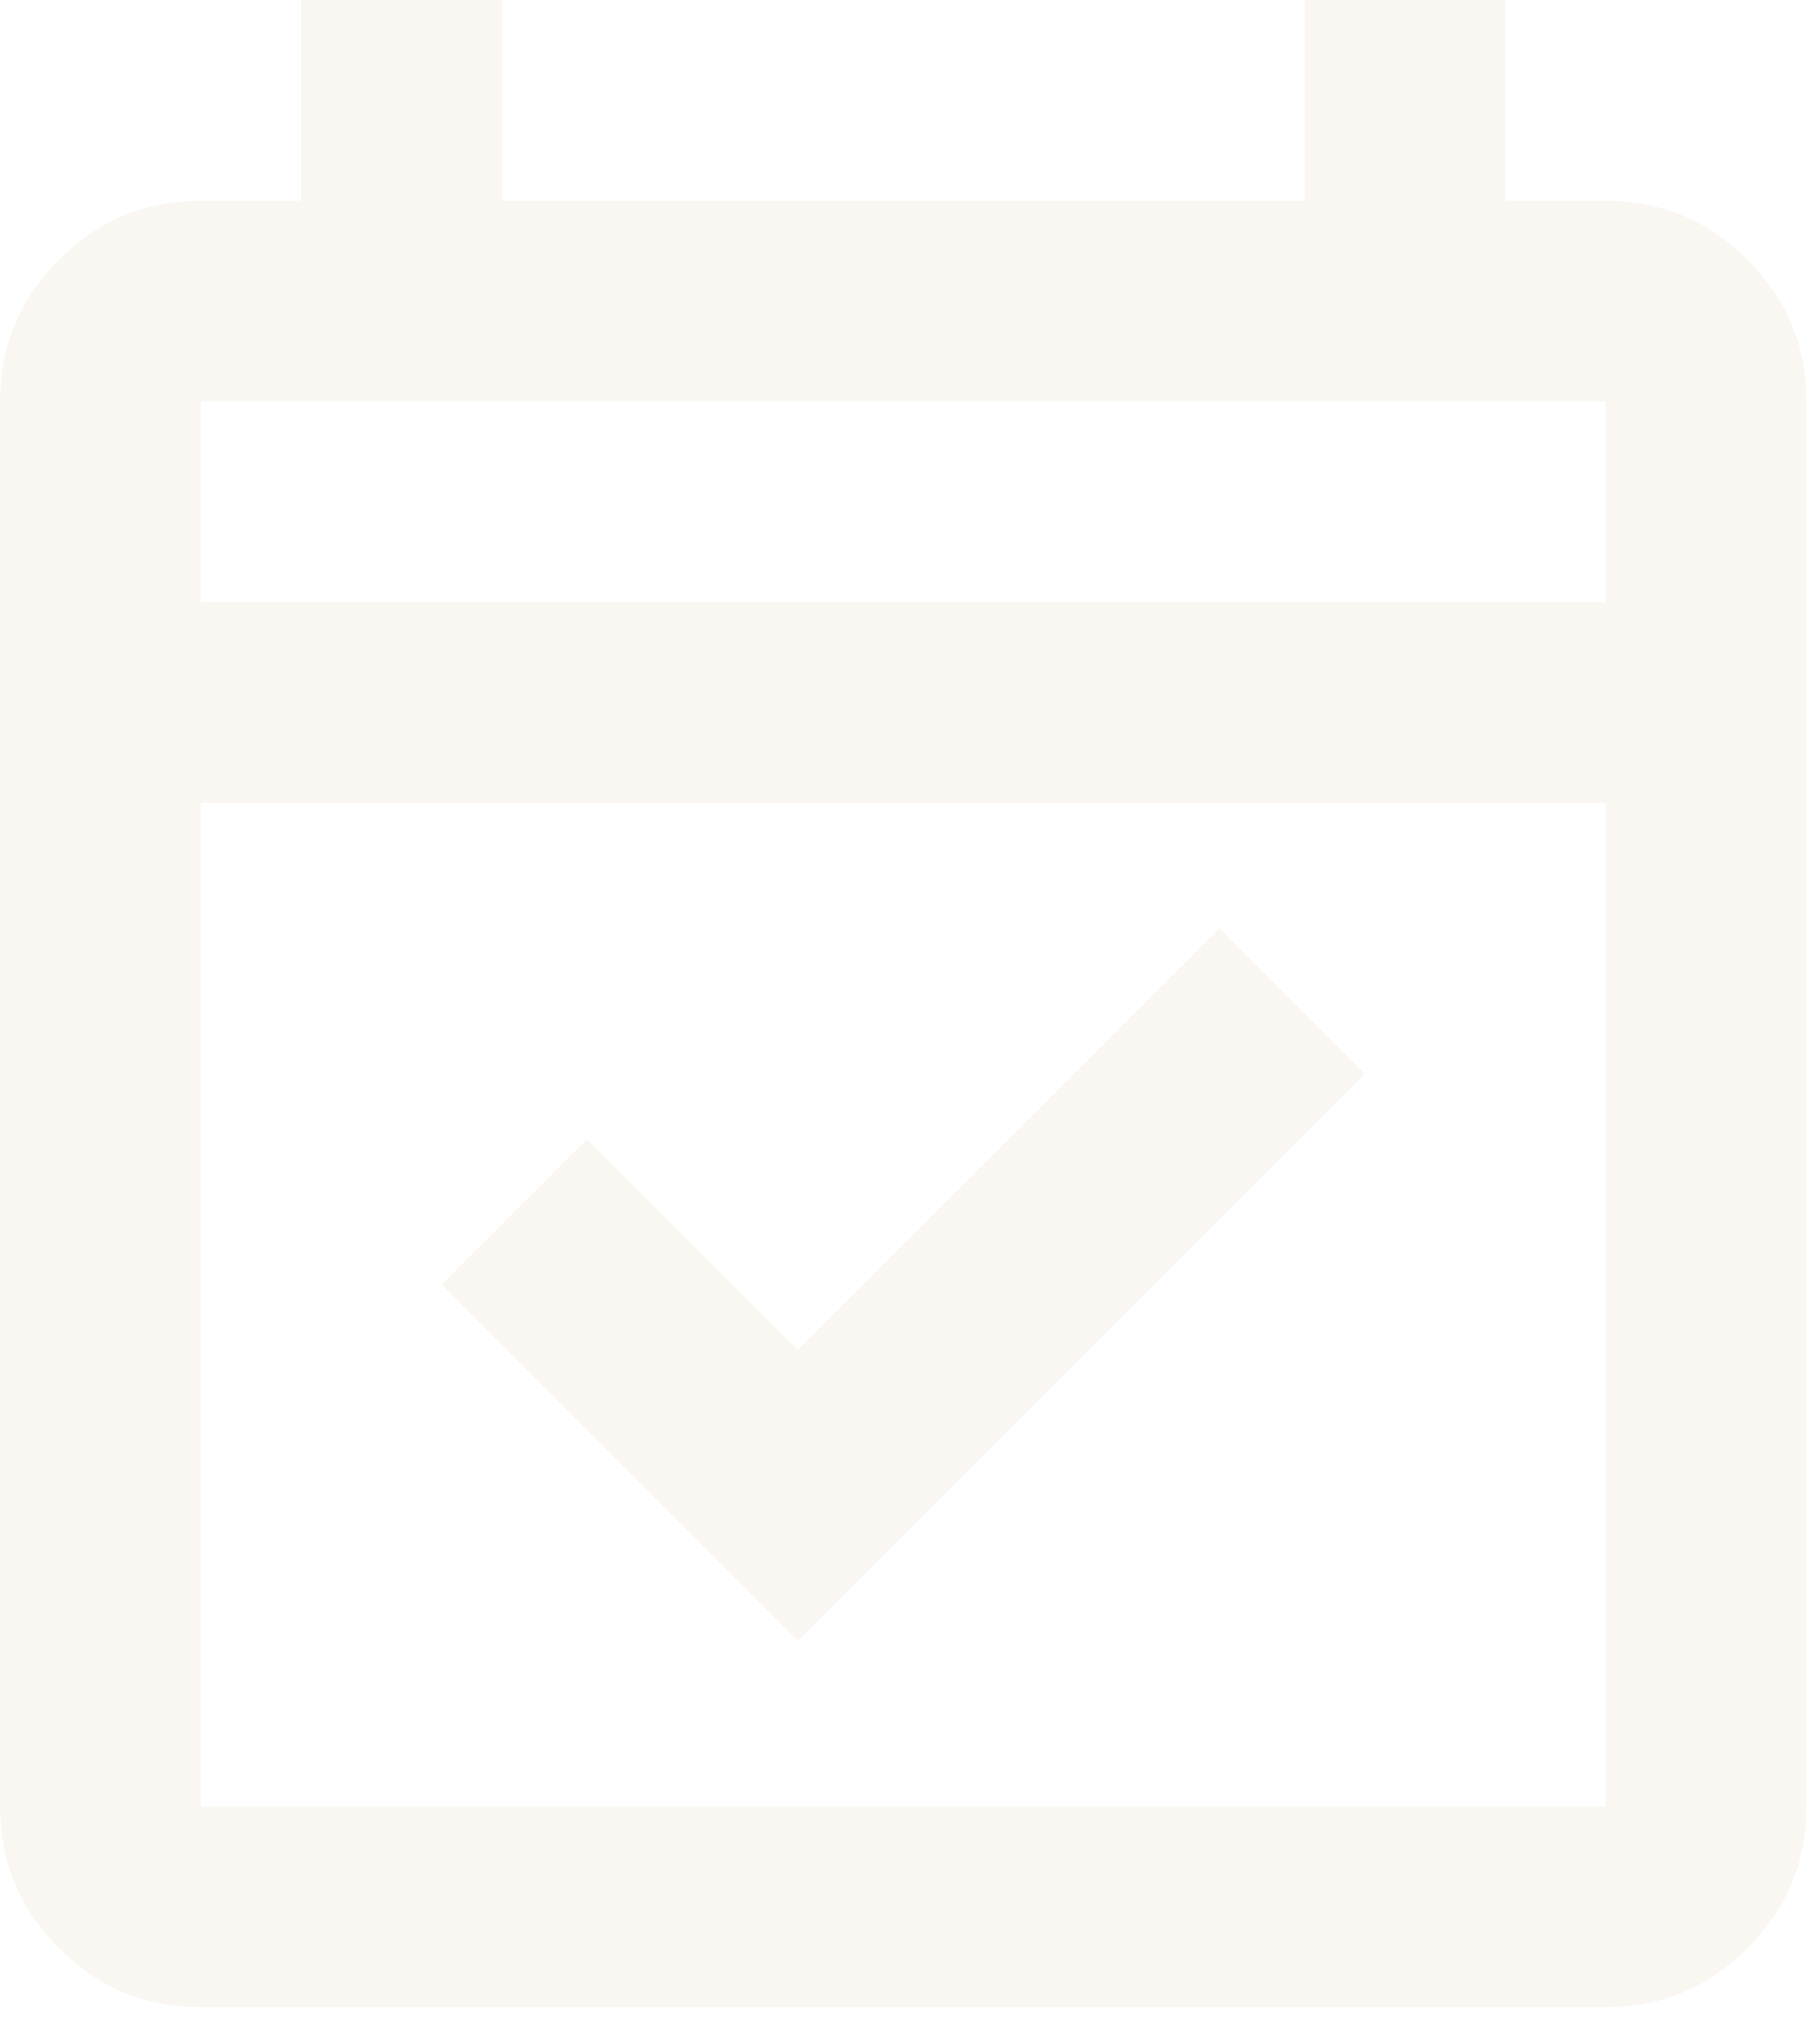
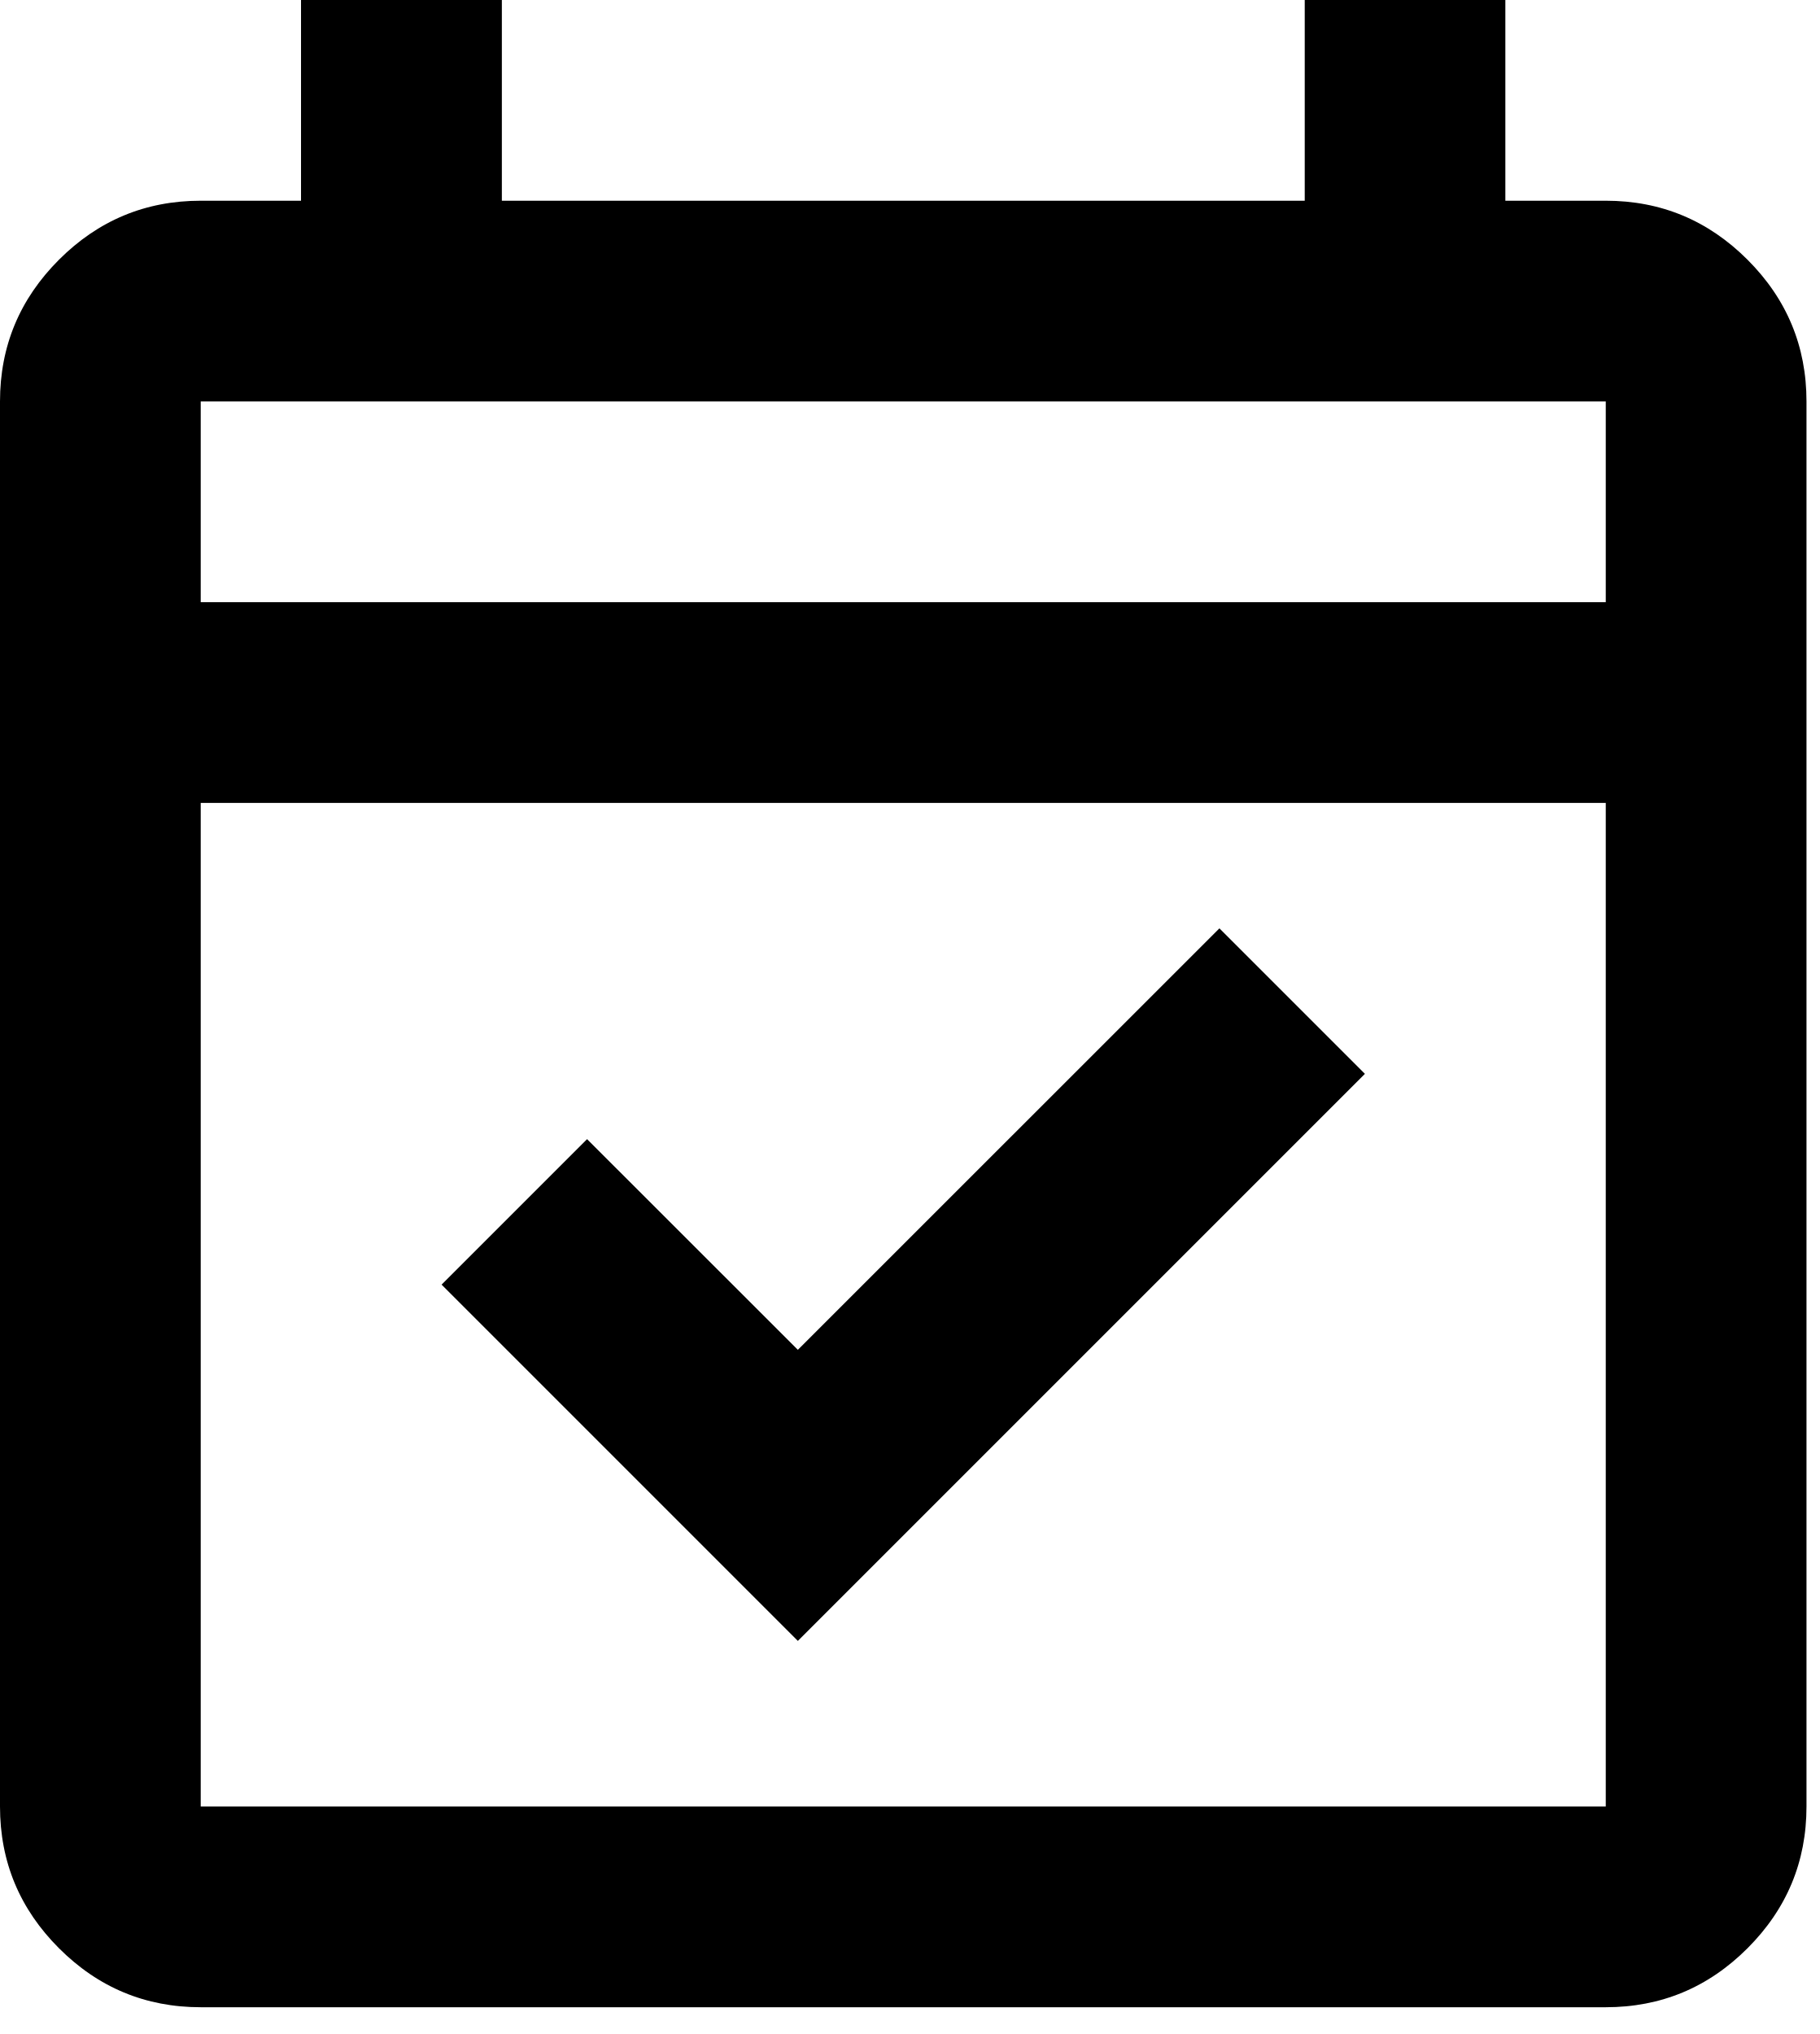
<svg xmlns="http://www.w3.org/2000/svg" width="17" height="19" viewBox="0 0 17 19" fill="none">
-   <path d="M7.453 15.328L4.125 12L5.484 10.641L7.453 12.609L11.391 8.672L12.75 10.031L7.453 15.328ZM1.875 18.75C1.359 18.75 0.918 18.566 0.551 18.199C0.184 17.832 0 17.391 0 16.875V3.75C0 3.234 0.184 2.793 0.551 2.426C0.918 2.059 1.359 1.875 1.875 1.875H2.812V0H4.688V1.875H12.188V0H14.062V1.875H15C15.516 1.875 15.957 2.059 16.324 2.426C16.691 2.793 16.875 3.234 16.875 3.75V16.875C16.875 17.391 16.691 17.832 16.324 18.199C15.957 18.566 15.516 18.75 15 18.75H1.875ZM1.875 16.875H15V7.5H1.875V16.875ZM1.875 5.625H15V3.75H1.875V5.625Z" fill="#FAF7F2" />
+   <path d="M7.453 15.328L4.125 12L5.484 10.641L7.453 12.609L11.391 8.672L12.75 10.031L7.453 15.328ZM1.875 18.75C1.359 18.75 0.918 18.566 0.551 18.199C0.184 17.832 0 17.391 0 16.875V3.75C0 3.234 0.184 2.793 0.551 2.426C0.918 2.059 1.359 1.875 1.875 1.875H2.812V0H4.688V1.875H12.188V0H14.062V1.875H15C15.516 1.875 15.957 2.059 16.324 2.426C16.691 2.793 16.875 3.234 16.875 3.75V16.875C16.875 17.391 16.691 17.832 16.324 18.199C15.957 18.566 15.516 18.75 15 18.75H1.875ZM1.875 16.875H15V7.5H1.875V16.875ZM1.875 5.625H15V3.75H1.875V5.625Z" fill="currentColor" />
</svg>
